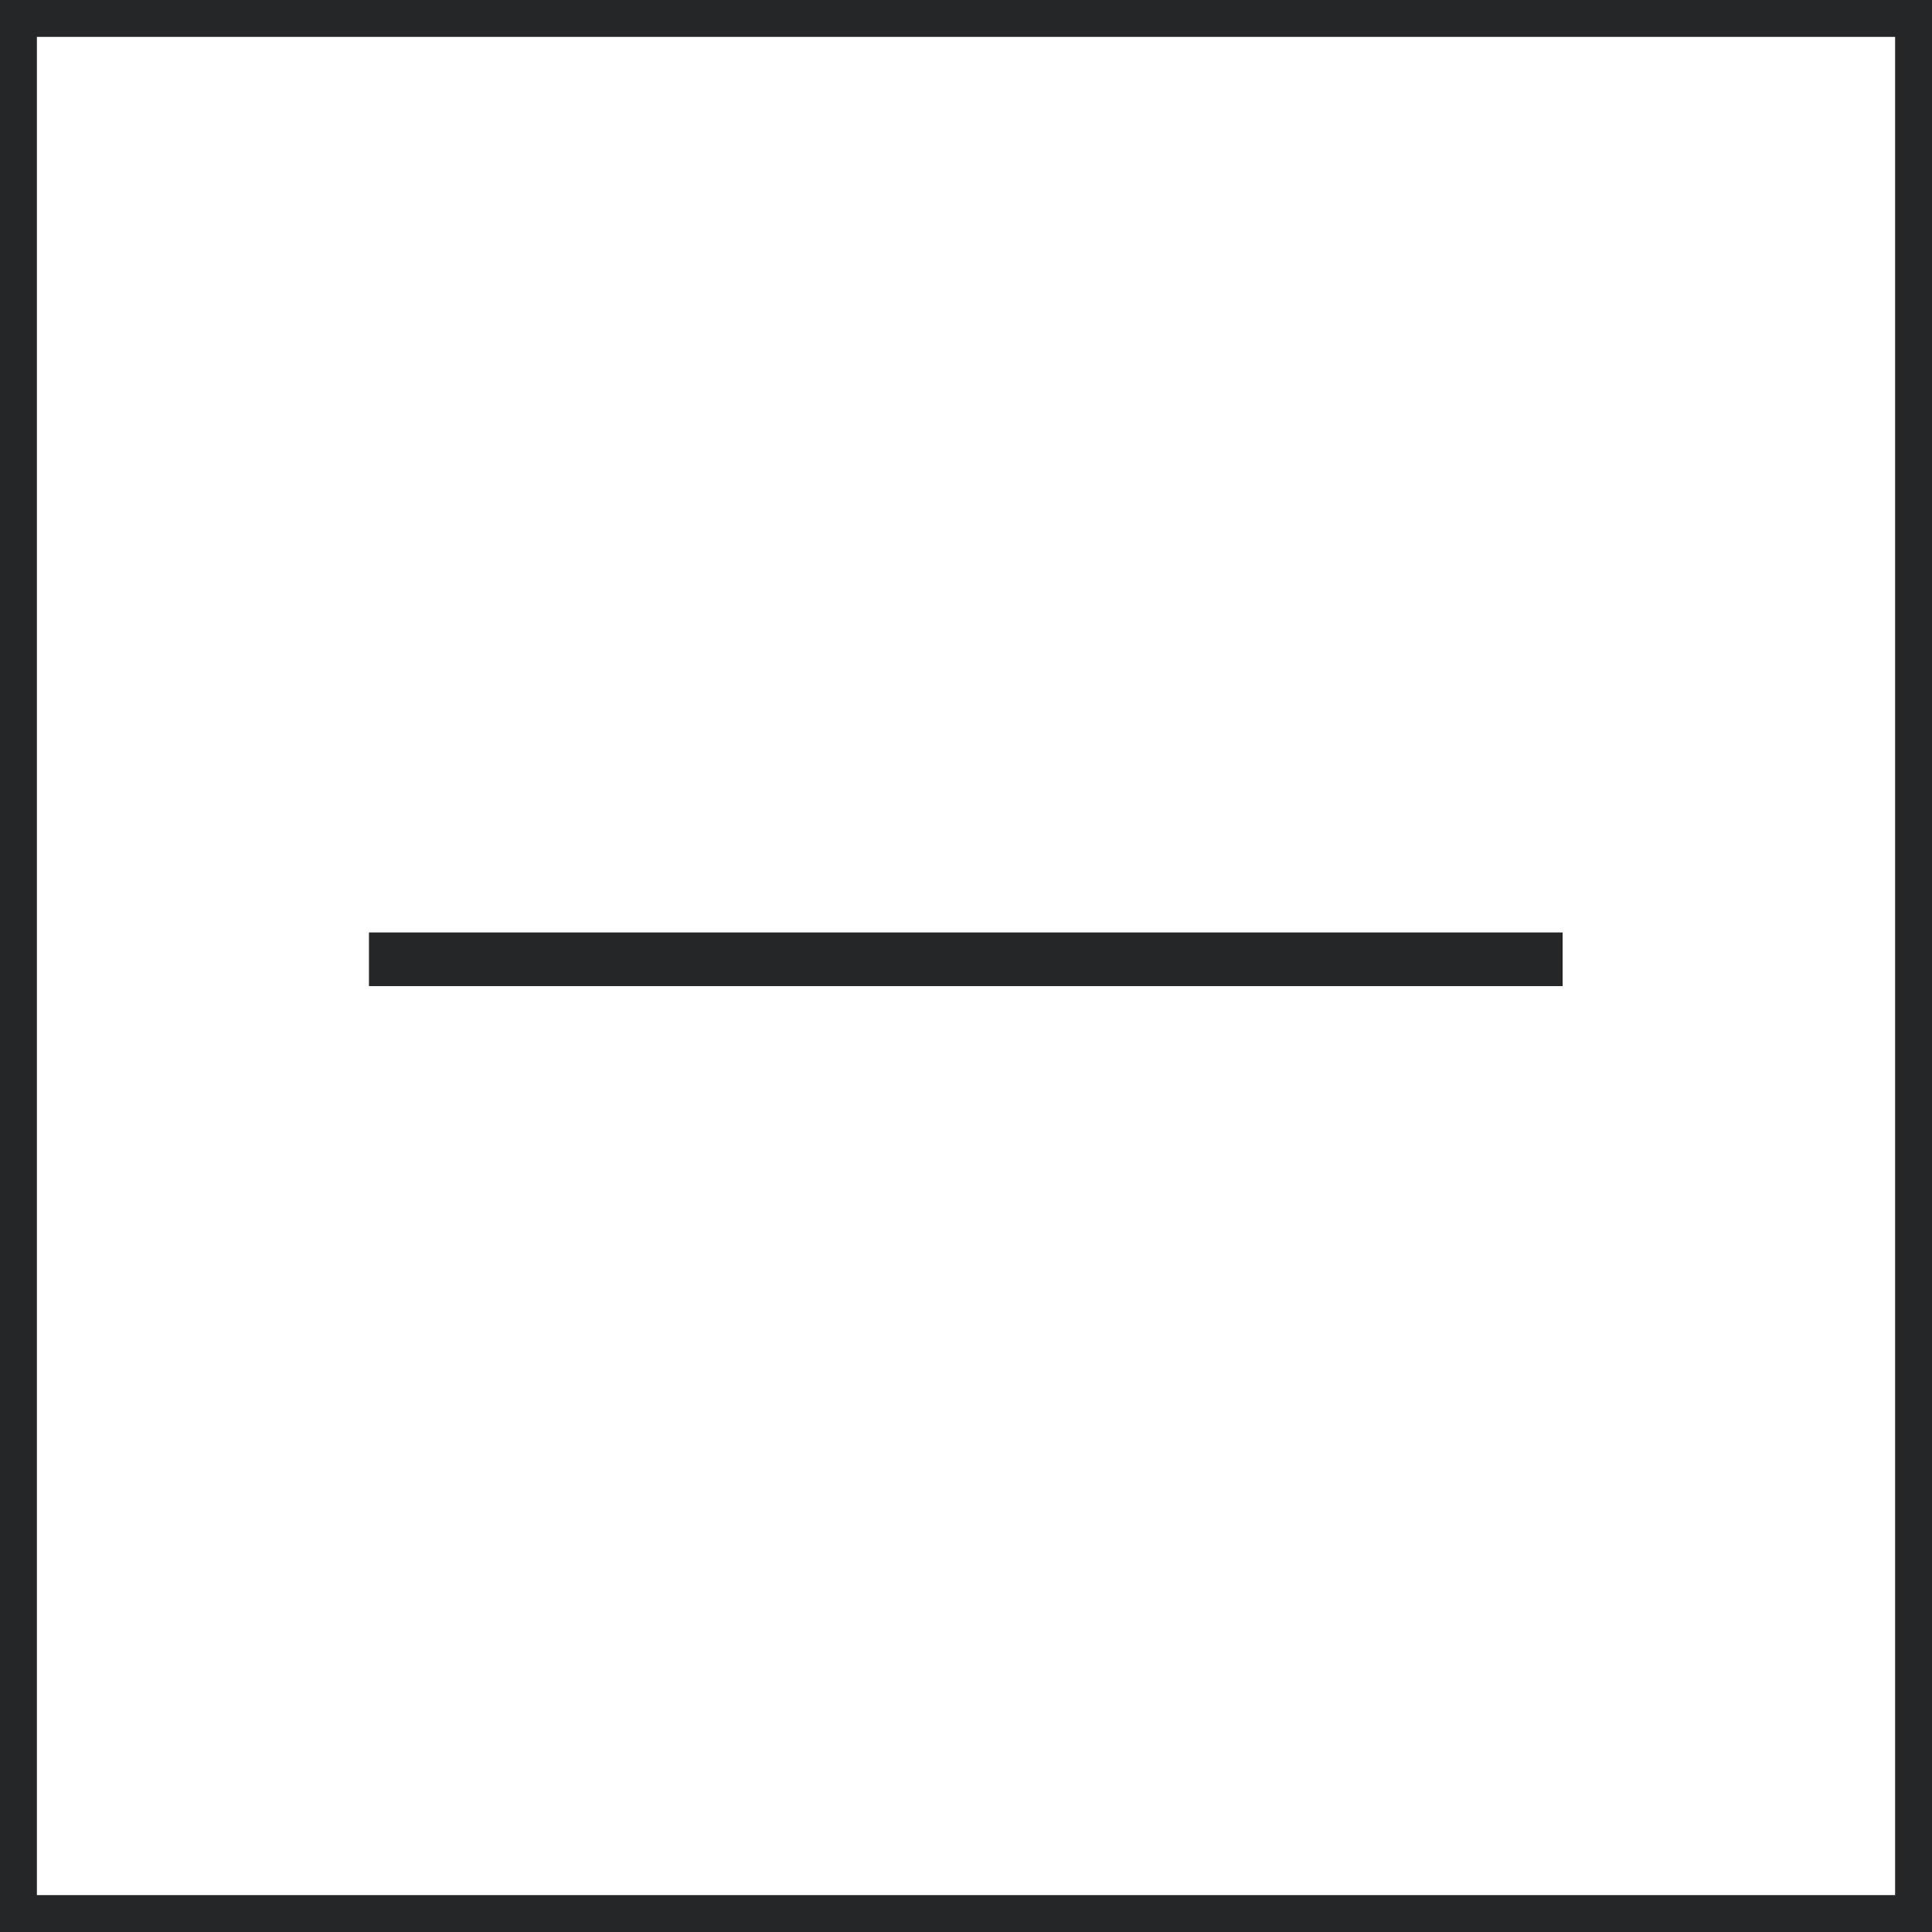
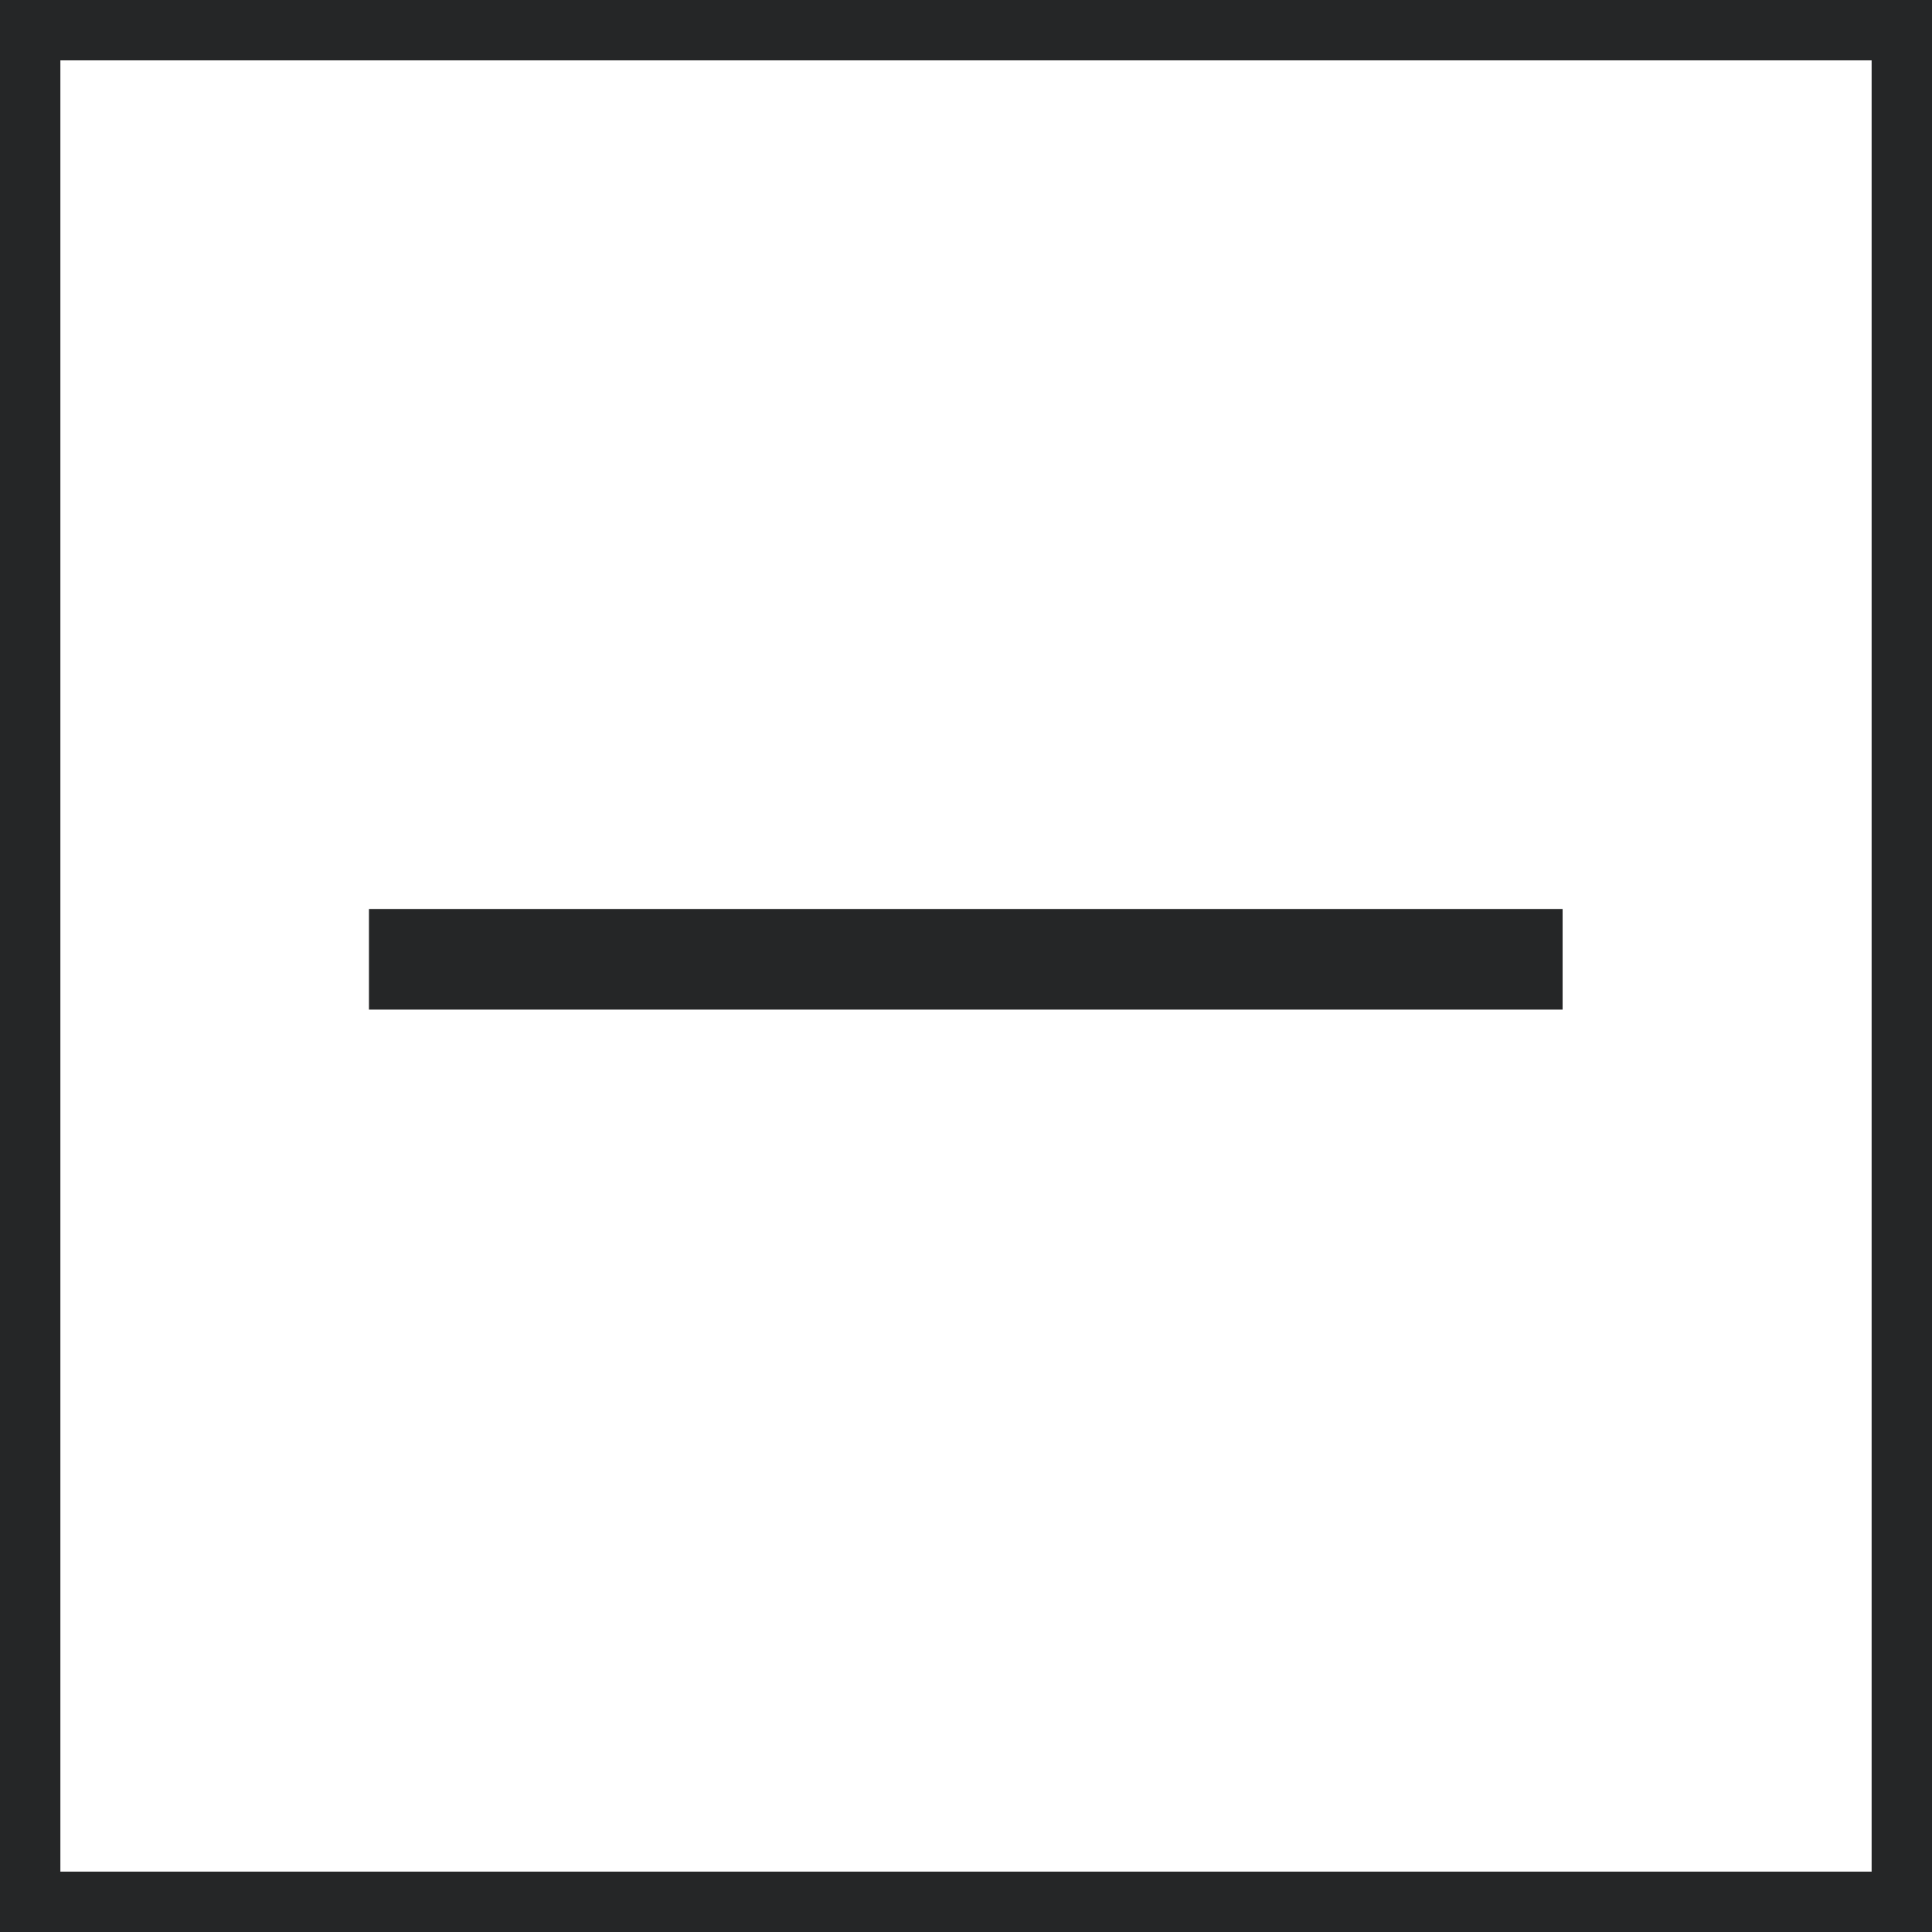
<svg xmlns="http://www.w3.org/2000/svg" width="288px" height="288px" viewBox="0 0 288 288" version="1.1">
  <defs />
-   <g id="Logo/Icons-Exploration" stroke="none" stroke-width="8" fill="none" fill-rule="evenodd">
-     <g id="Group-5" stroke="#252627" stroke-width="8">
+   <g id="Logo/Icons-Exploration" stroke="none" stroke-width="15" fill="none" fill-rule="evenodd">
+     <g id="Group-5" stroke="#252627" stroke-width="15">
      <rect id="Rectangle" x="1.5" y="1.5" width="285" height="285" rx="2" />
      <g id="Group-4" transform="translate(55, 142)">
        <path d="M0,1 L177.936,1" id="Path-62" />
      </g>
    </g>
  </g>
</svg>
